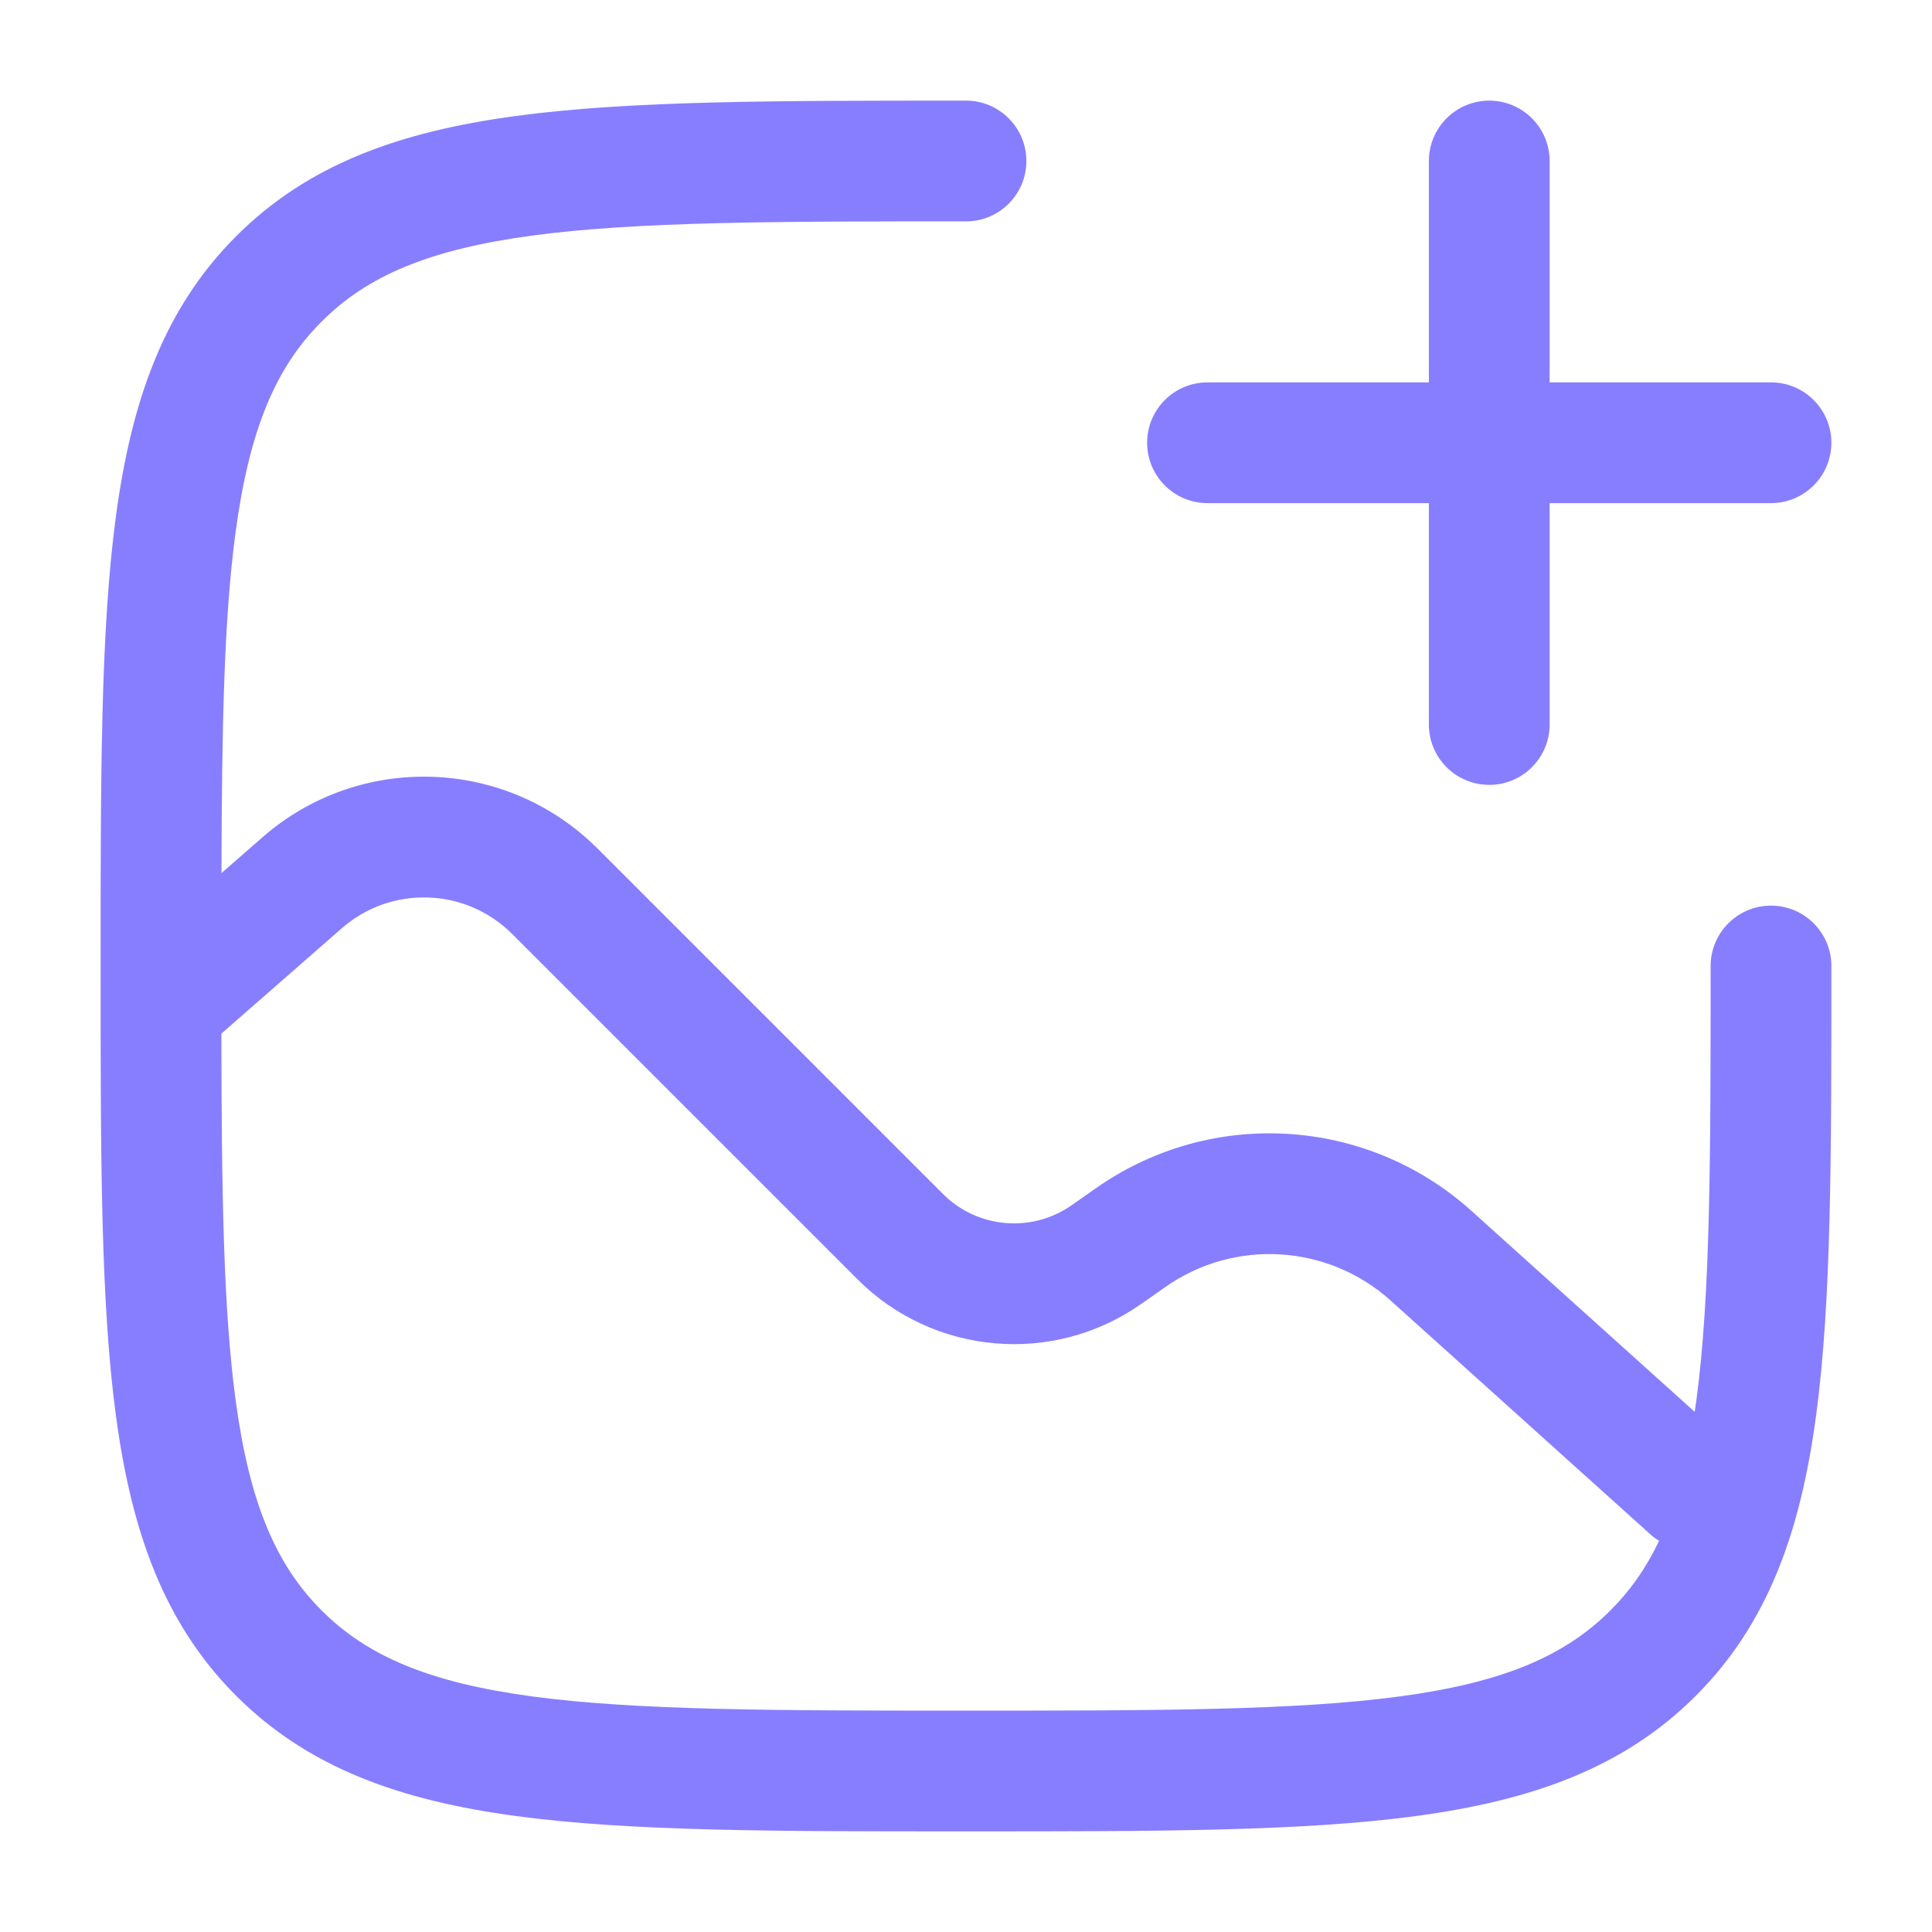
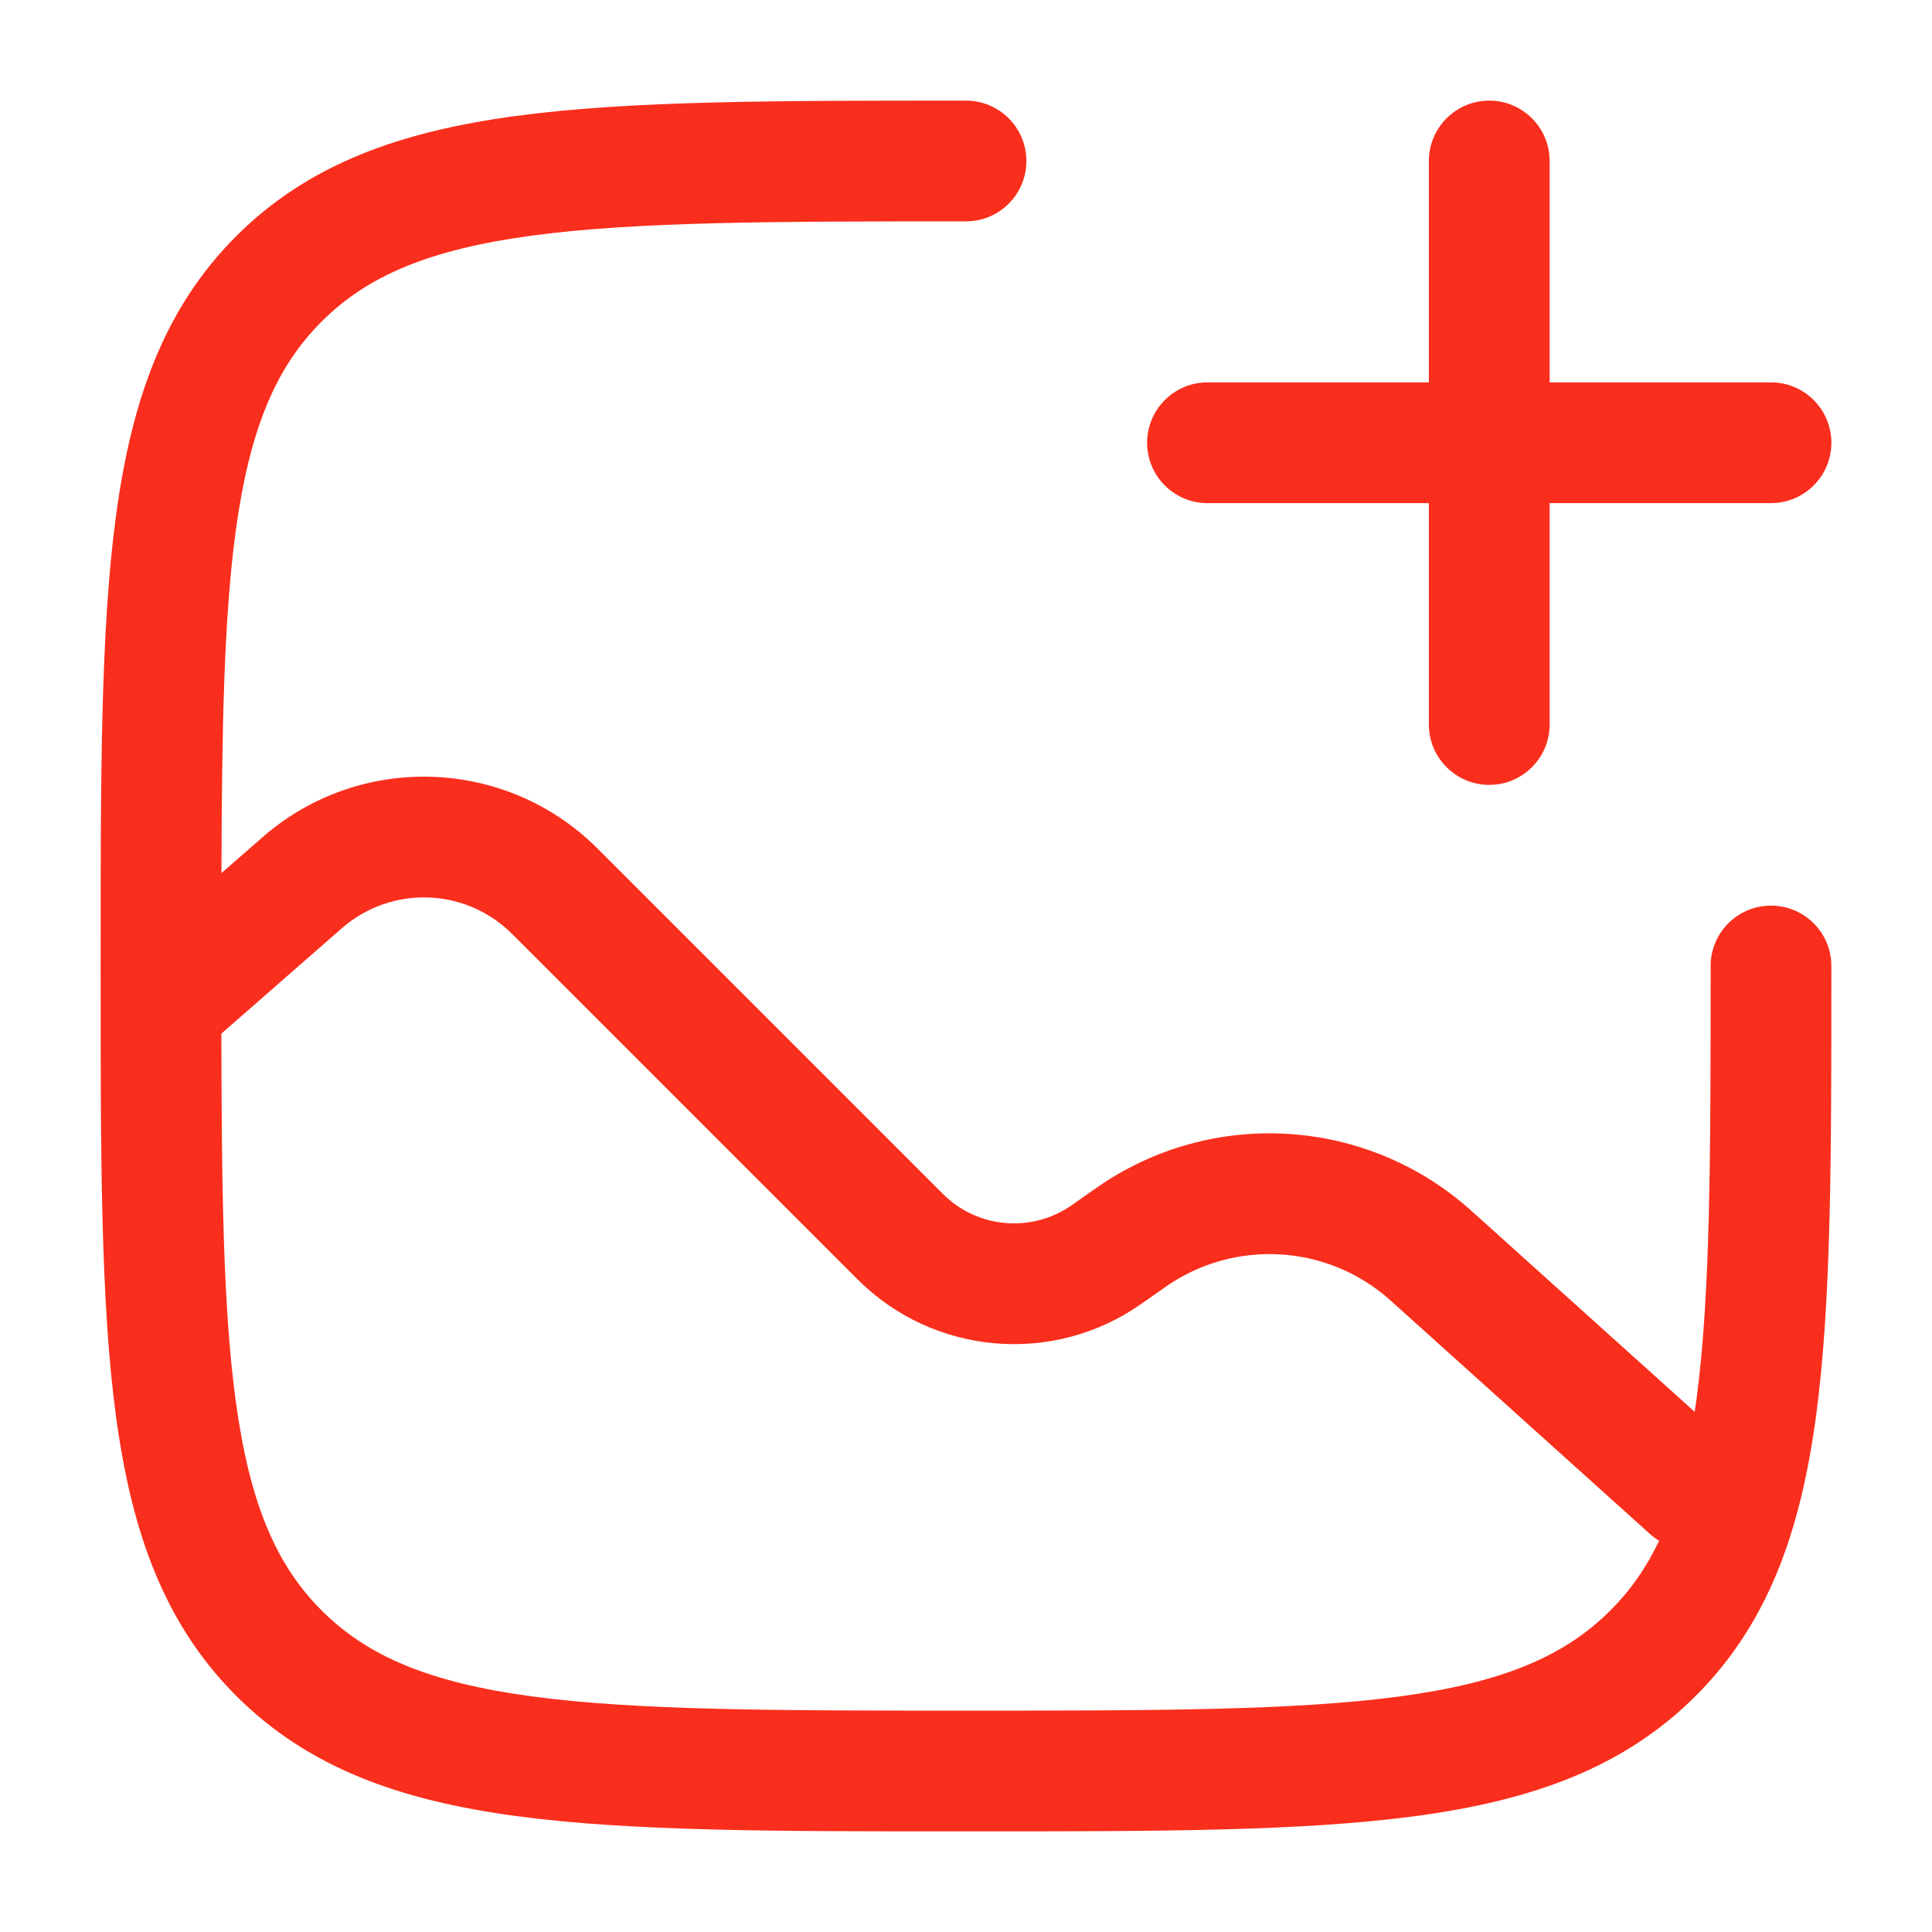
<svg xmlns="http://www.w3.org/2000/svg" width="24" height="24" viewBox="0 0 24 24" fill="none">
-   <path fill-rule="evenodd" clip-rule="evenodd" d="M18.5 1.25C18.914 1.25 19.25 1.586 19.25 2V4.75H22C22.414 4.75 22.75 5.086 22.75 5.5C22.75 5.914 22.414 6.25 22 6.25H19.25V9C19.25 9.414 18.914 9.75 18.5 9.75C18.086 9.75 17.75 9.414 17.75 9V6.25H15C14.586 6.25 14.25 5.914 14.25 5.5C14.25 5.086 14.586 4.75 15 4.75H17.75V2C17.75 1.586 18.086 1.25 18.5 1.25Z" fill="#877EFF" />
-   <path fill-rule="evenodd" clip-rule="evenodd" d="M12 1.25L11.943 1.25C9.634 1.25 7.825 1.25 6.414 1.44C4.969 1.634 3.829 2.039 2.934 2.934C2.039 3.829 1.634 4.969 1.44 6.414C1.25 7.825 1.25 9.634 1.25 11.943V12.057C1.25 14.366 1.25 16.175 1.44 17.586C1.634 19.031 2.039 20.171 2.934 21.066C3.829 21.961 4.969 22.366 6.414 22.56C7.825 22.75 9.634 22.75 11.943 22.75H12.057C14.366 22.75 16.175 22.75 17.586 22.56C19.031 22.366 20.171 21.961 21.066 21.066C21.961 20.171 22.366 19.031 22.56 17.586C22.75 16.175 22.75 14.366 22.75 12.057V12C22.75 11.586 22.414 11.25 22 11.25C21.586 11.25 21.25 11.586 21.25 12C21.25 14.378 21.248 16.086 21.074 17.386C21.067 17.438 21.06 17.488 21.052 17.538L18.278 15.041C16.979 13.872 15.044 13.755 13.613 14.761L13.315 14.97C12.818 15.319 12.142 15.261 11.713 14.831L7.423 10.541C6.287 9.406 4.466 9.345 3.258 10.403L2.751 10.846C2.756 9.054 2.781 7.693 2.926 6.614C3.098 5.335 3.425 4.564 3.995 3.995C4.564 3.425 5.335 3.098 6.614 2.926C7.914 2.752 9.622 2.75 12 2.75C12.414 2.75 12.75 2.414 12.75 2C12.75 1.586 12.414 1.25 12 1.25ZM2.926 17.386C3.098 18.665 3.425 19.436 3.995 20.005C4.564 20.575 5.335 20.902 6.614 21.074C7.914 21.248 9.622 21.25 12 21.25C14.378 21.25 16.087 21.248 17.386 21.074C18.665 20.902 19.436 20.575 20.005 20.005C20.249 19.762 20.448 19.481 20.61 19.14C20.571 19.117 20.533 19.089 20.498 19.057L17.275 16.156C16.495 15.454 15.334 15.385 14.476 15.988L14.178 16.197C13.084 16.966 11.597 16.837 10.652 15.892L6.362 11.602C5.785 11.025 4.86 10.994 4.245 11.532L2.75 12.84C2.753 14.788 2.773 16.245 2.926 17.386Z" fill="#877EFF" />
+   <path fill-rule="evenodd" clip-rule="evenodd" d="M18.5 1.25C18.914 1.25 19.25 1.586 19.25 2V4.75H22C22.414 4.75 22.75 5.086 22.75 5.5C22.75 5.914 22.414 6.25 22 6.25H19.25V9C19.25 9.414 18.914 9.75 18.5 9.75C18.086 9.75 17.75 9.414 17.75 9V6.25H15C14.586 6.25 14.25 5.914 14.25 5.5C14.25 5.086 14.586 4.75 15 4.75H17.75V2C17.75 1.586 18.086 1.25 18.5 1.25Z" fill="#fa2e1c" />
+   <path fill-rule="evenodd" clip-rule="evenodd" d="M12 1.25L11.943 1.25C9.634 1.25 7.825 1.25 6.414 1.44C4.969 1.634 3.829 2.039 2.934 2.934C2.039 3.829 1.634 4.969 1.44 6.414C1.25 7.825 1.25 9.634 1.25 11.943V12.057C1.25 14.366 1.25 16.175 1.44 17.586C1.634 19.031 2.039 20.171 2.934 21.066C3.829 21.961 4.969 22.366 6.414 22.56C7.825 22.75 9.634 22.75 11.943 22.75H12.057C14.366 22.75 16.175 22.75 17.586 22.56C19.031 22.366 20.171 21.961 21.066 21.066C21.961 20.171 22.366 19.031 22.56 17.586C22.75 16.175 22.75 14.366 22.75 12.057V12C22.75 11.586 22.414 11.25 22 11.25C21.586 11.25 21.25 11.586 21.25 12C21.25 14.378 21.248 16.086 21.074 17.386C21.067 17.438 21.06 17.488 21.052 17.538L18.278 15.041C16.979 13.872 15.044 13.755 13.613 14.761L13.315 14.97C12.818 15.319 12.142 15.261 11.713 14.831L7.423 10.541C6.287 9.406 4.466 9.345 3.258 10.403L2.751 10.846C2.756 9.054 2.781 7.693 2.926 6.614C3.098 5.335 3.425 4.564 3.995 3.995C4.564 3.425 5.335 3.098 6.614 2.926C7.914 2.752 9.622 2.75 12 2.75C12.414 2.75 12.75 2.414 12.75 2C12.75 1.586 12.414 1.25 12 1.25ZM2.926 17.386C3.098 18.665 3.425 19.436 3.995 20.005C4.564 20.575 5.335 20.902 6.614 21.074C7.914 21.248 9.622 21.25 12 21.25C14.378 21.25 16.087 21.248 17.386 21.074C18.665 20.902 19.436 20.575 20.005 20.005C20.249 19.762 20.448 19.481 20.61 19.14C20.571 19.117 20.533 19.089 20.498 19.057L17.275 16.156C16.495 15.454 15.334 15.385 14.476 15.988L14.178 16.197C13.084 16.966 11.597 16.837 10.652 15.892L6.362 11.602C5.785 11.025 4.86 10.994 4.245 11.532L2.75 12.84C2.753 14.788 2.773 16.245 2.926 17.386Z" fill="#fa2e1c" />
</svg>
